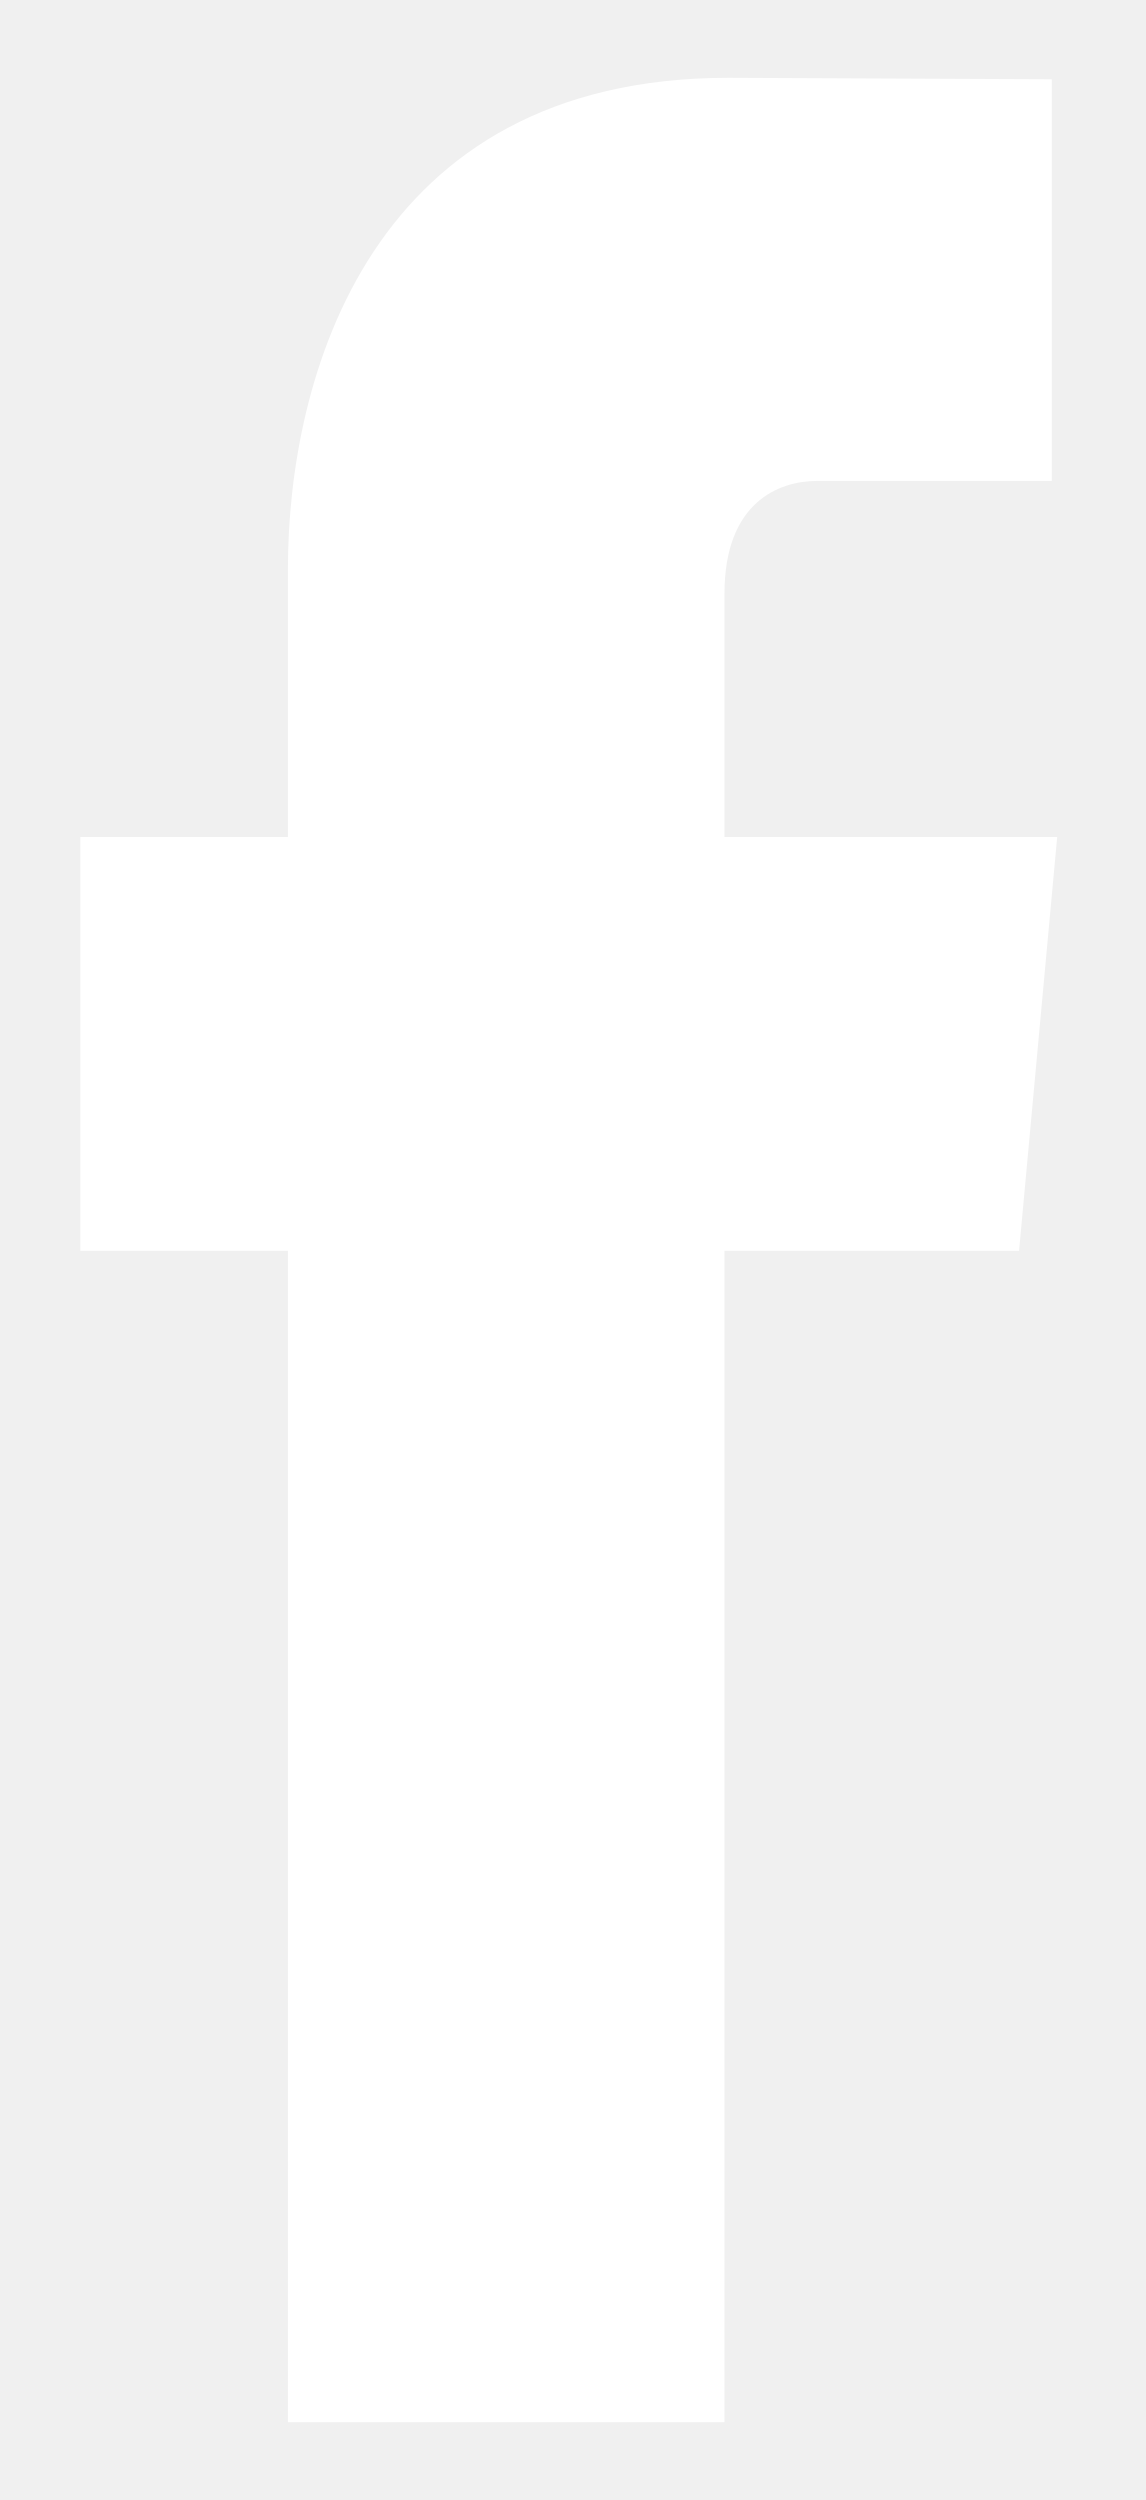
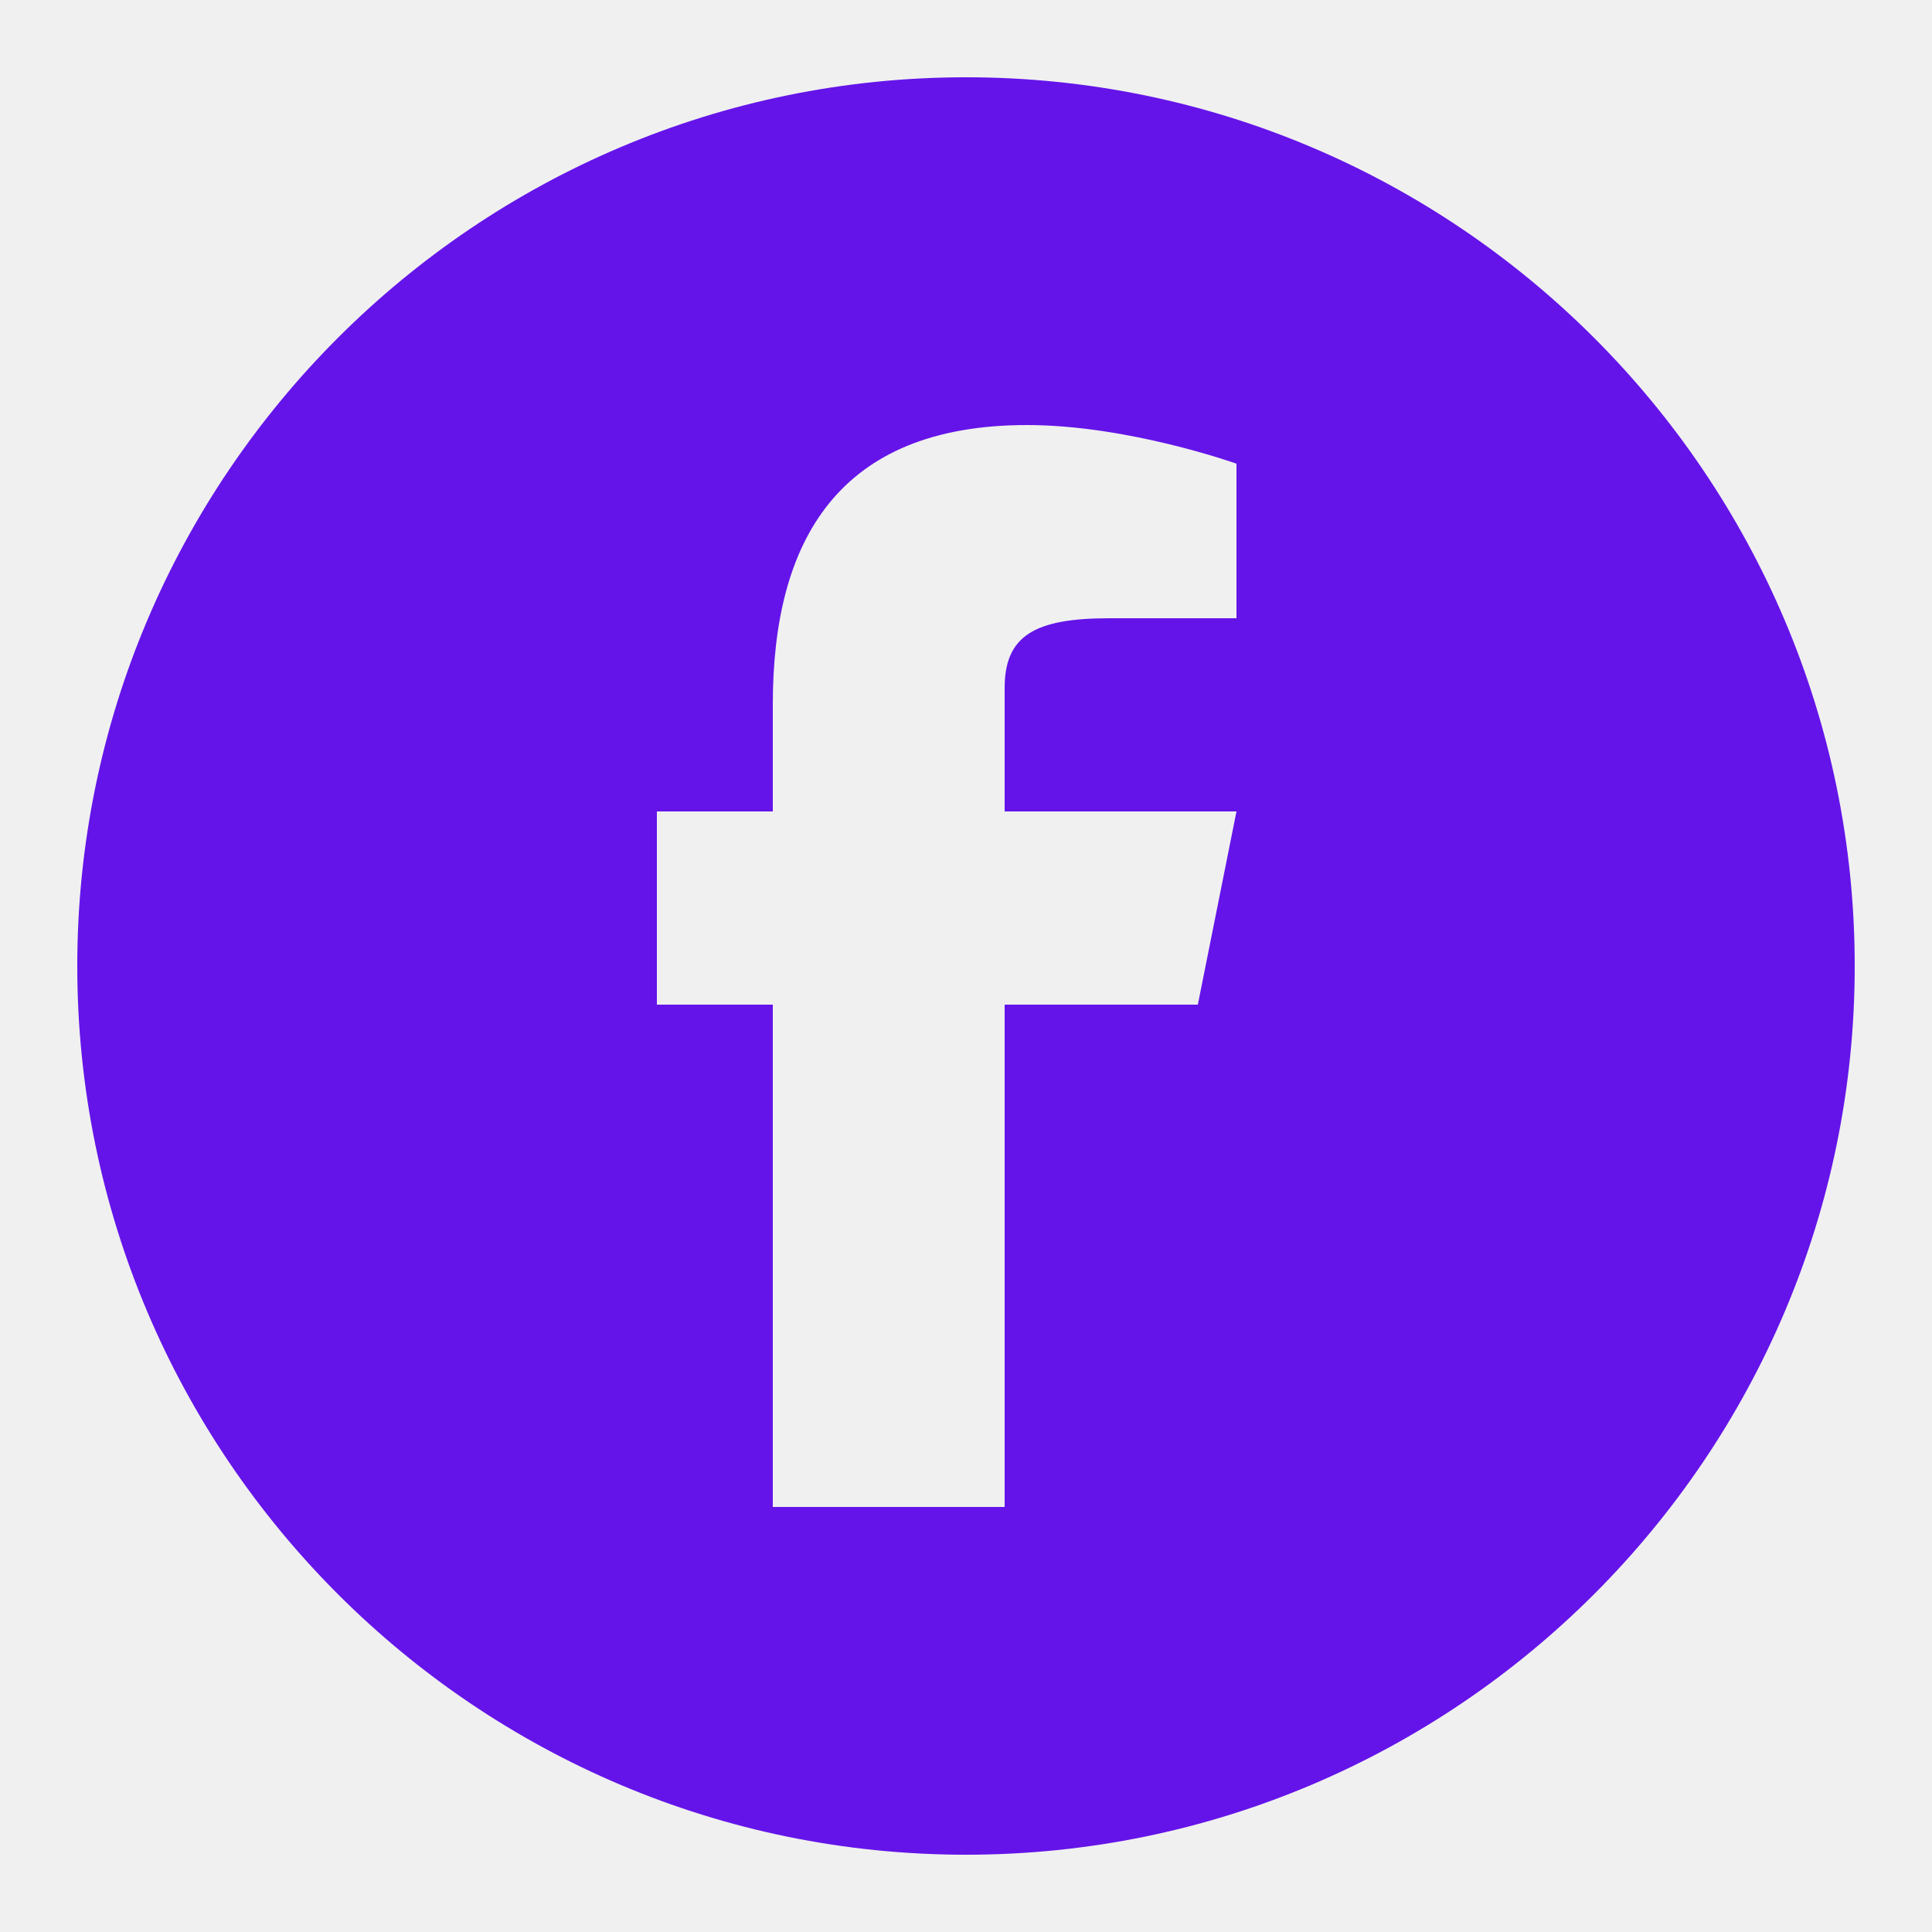
- <svg xmlns="http://www.w3.org/2000/svg" width="11" height="24" viewBox="0 0 11 24" fill="none">
-   <path d="M10.149 8.035H6.955V5.699C6.955 4.822 7.476 4.617 7.844 4.617C8.21 4.617 10.097 4.617 10.097 4.617V0.761L6.994 0.747C3.548 0.747 2.764 3.624 2.764 5.464V8.035H0.771V12.008H2.764C2.764 17.108 2.764 23.253 2.764 23.253H6.955C6.955 23.253 6.955 17.047 6.955 12.008H9.783L10.149 8.035Z" fill="white" />
+ <svg xmlns="http://www.w3.org/2000/svg" viewBox="0,0,256,256" width="50px" height="50px">
+   <g fill="#6414e9" fill-rule="nonzero" stroke="none" stroke-width="1" stroke-linecap="butt" stroke-linejoin="miter" stroke-miterlimit="10" stroke-dasharray="" stroke-dashoffset="0" font-family="none" font-weight="none" font-size="none" text-anchor="none" style="mix-blend-mode: normal">
+     <g transform="scale(5.12,5.12)">
+       <path d="M25,2c-12.682,0 -23,10.317 -23,23c0,12.683 10.318,23 23,23c12.683,0 23,-10.317 23,-23c0,-12.683 -10.317,-23 -23,-23zM32,16h-3.29c-1.938,0 -2.71,0.455 -2.71,1.806v3.194h6l-1,5h-5v13h-6v-13h-3v-5h3v-2.774c0,-4.225 1.686,-7.226 6.581,-7.226c2.622,0 5.419,1 5.419,1z" />
+     </g>
+   </g>
</svg>
